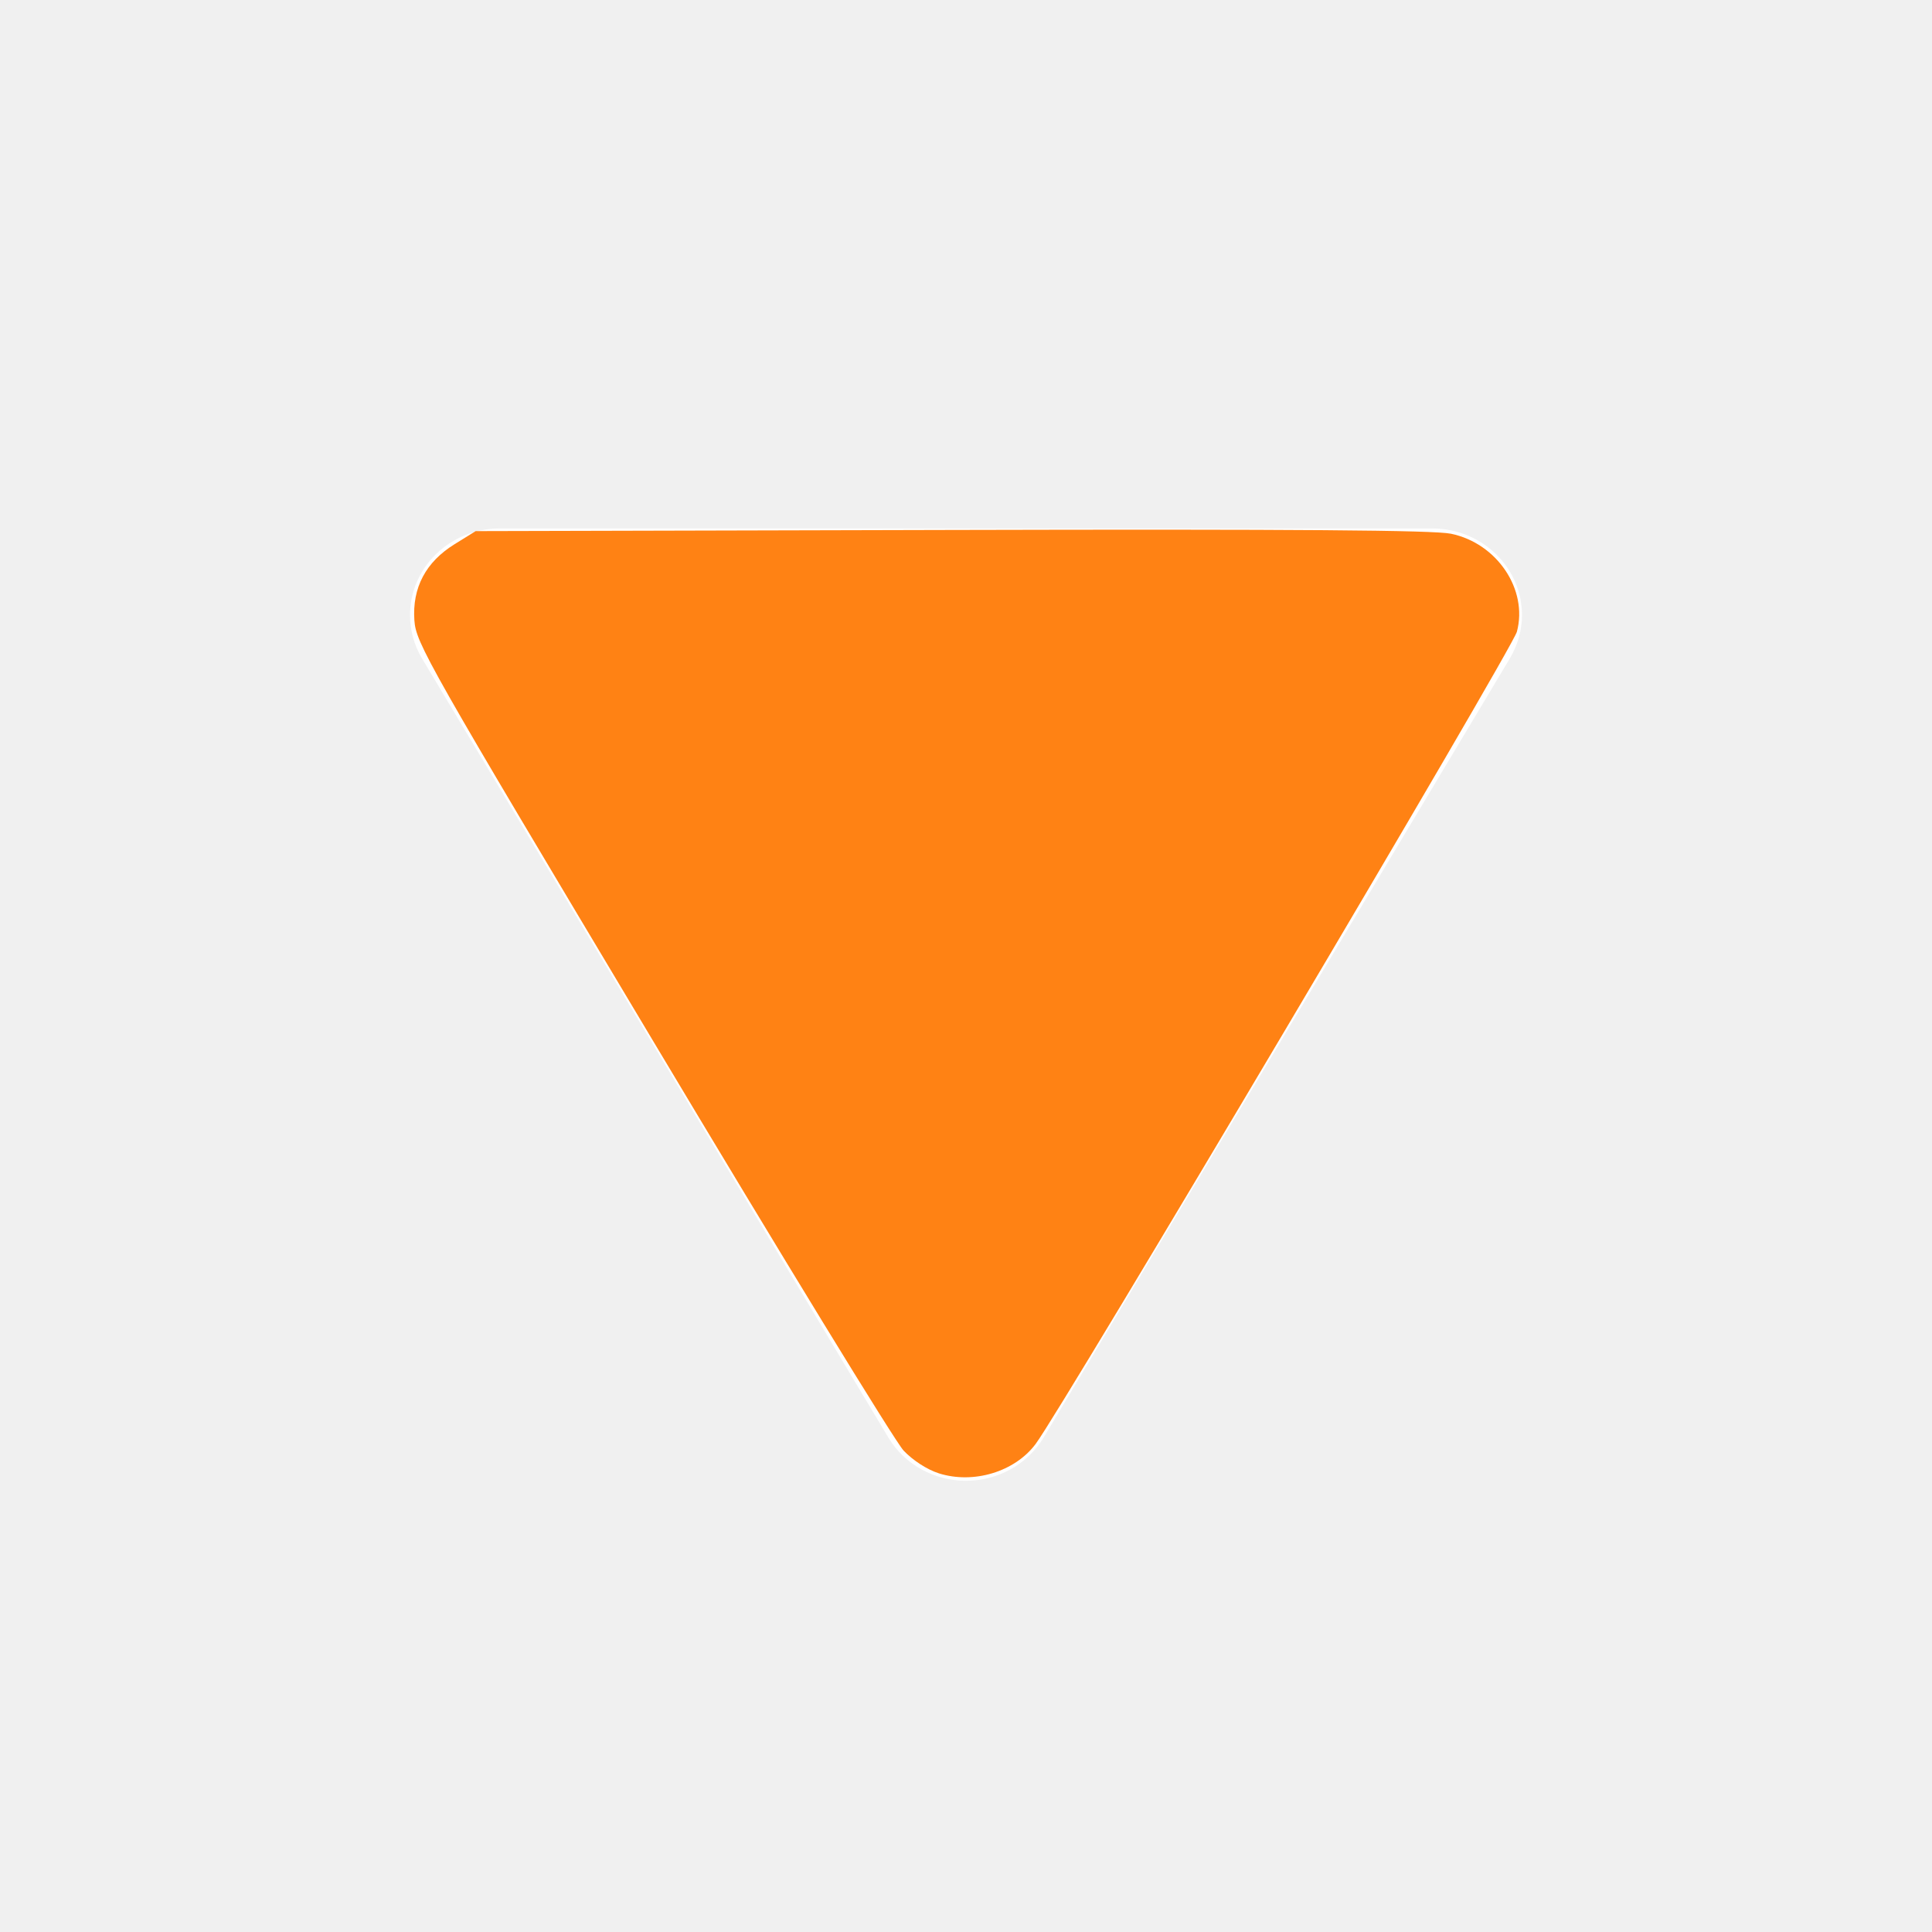
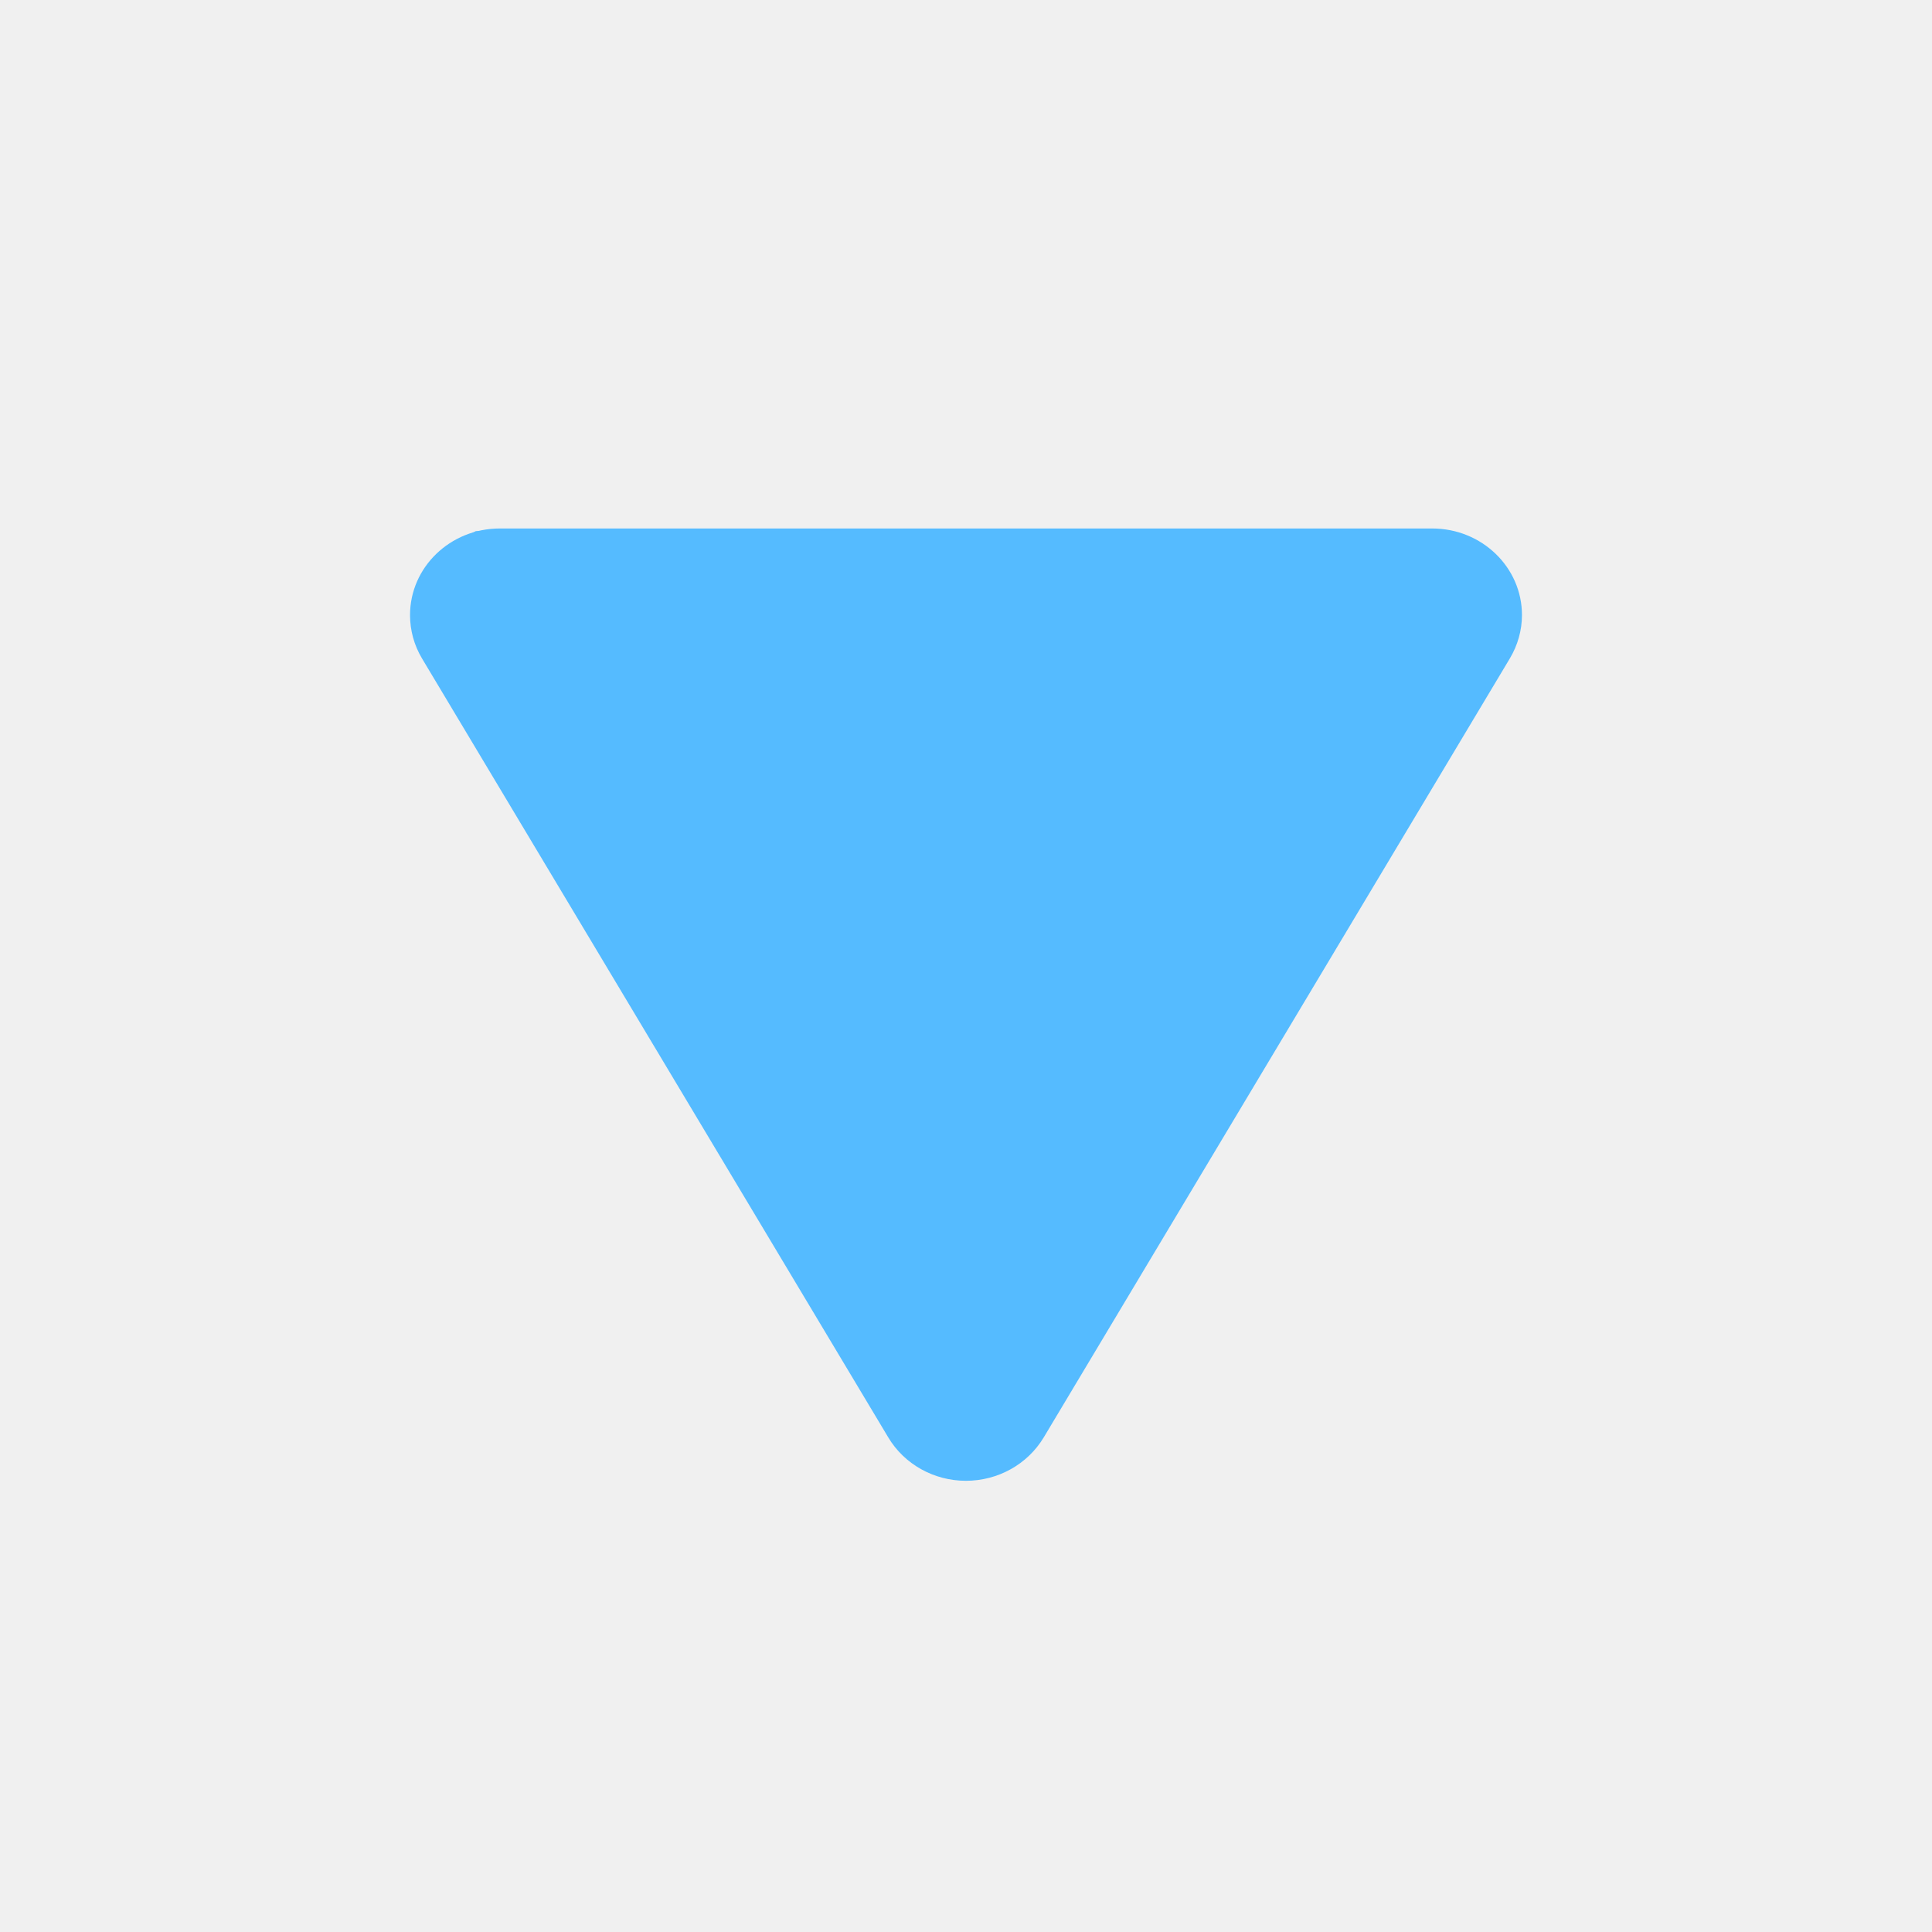
<svg xmlns="http://www.w3.org/2000/svg" xmlns:ns1="http://www.openswatchbook.org/uri/2009/osb" xmlns:xlink="http://www.w3.org/1999/xlink" width="100" height="100" id="svg2" version="1.1">
  <defs id="defs4">
    <linearGradient id="linearGradient5225" ns1:paint="solid">
      <stop style="stop-color:#666666;stop-opacity:1;" offset="0" id="stop5227" />
    </linearGradient>
    <linearGradient xlink:href="#linearGradient5225" id="linearGradient5229" x1="20.366" y1="1002.362" x2="79.634" y2="1002.362" gradientUnits="userSpaceOnUse" />
  </defs>
  <g id="layer2" />
  <g id="layer1" transform="translate(0,-952.3622)" style="display:inline">
-     <g id="g3602" transform="matrix(0.1128066,0,0,0.1088407,21.22349,979.7163)" style="fill:#ffffff">
-       <path id="path3604" d="m 5.472,61.776 213.984,370.512 c 7.344,12.744 20.952,20.592 35.568,20.592 14.76,0 28.296,-7.848 35.712,-20.592 L 504.648,61.776 c 3.6,-6.264 5.544,-13.392 5.544,-20.592 C 510.192,18.432 491.76,0 469.008,0 H 41.184 C 18.432,0 0,18.432 0,41.184 0,48.456 1.872,55.512 5.472,61.776 z" style="fill:#ffffff" />
+     <g id="g3602" transform="matrix(0.1128066,0,0,0.1088407,21.22349,979.7163)" style="fill:#55bbff;fill-opacity:1">
+       <path id="path3604" d="m 5.472,61.776 213.984,370.512 c 7.344,12.744 20.952,20.592 35.568,20.592 14.76,0 28.296,-7.848 35.712,-20.592 L 504.648,61.776 c 3.6,-6.264 5.544,-13.392 5.544,-20.592 C 510.192,18.432 491.76,0 469.008,0 H 41.184 C 18.432,0 0,18.432 0,41.184 0,48.456 1.872,55.512 5.472,61.776 z" style="fill:#55bbff;fill-opacity:1" />
    </g>
-     <path style="opacity:0.92;fill:#ff7700;fill-opacity:1;stroke:none" d="m 48.588,1028.619 c -0.599,-0.19 -1.342,-0.671 -1.817,-1.174 -0.442,-0.469 -6.302,-10.051 -13.021,-21.294 -11.665,-19.519 -12.221,-20.499 -12.302,-21.685 -0.115,-1.685 0.588,-3.012 2.085,-3.939 l 1.088,-0.674 24.622,-0.061 c 17.809,-0.044 24.964,0.01 25.86,0.196 2.383,0.494 3.994,2.89 3.411,5.072 -0.242,0.903 -23.483,40.13 -24.91,42.042 -1.075,1.441 -3.219,2.09 -5.016,1.518 l 0,0 z" id="path5111" />
+     <path style="opacity:0.92;fill:#55bbff;fill-opacity:1;stroke:none" d="m 48.588,1028.619 c -0.599,-0.19 -1.342,-0.671 -1.817,-1.174 -0.442,-0.469 -6.302,-10.051 -13.021,-21.294 -11.665,-19.519 -12.221,-20.499 -12.302,-21.685 -0.115,-1.685 0.588,-3.012 2.085,-3.939 l 1.088,-0.674 24.622,-0.061 c 17.809,-0.044 24.964,0.01 25.86,0.196 2.383,0.494 3.994,2.89 3.411,5.072 -0.242,0.903 -23.483,40.13 -24.91,42.042 -1.075,1.441 -3.219,2.09 -5.016,1.518 l 0,0 z" id="path5111" />
  </g>
</svg>
